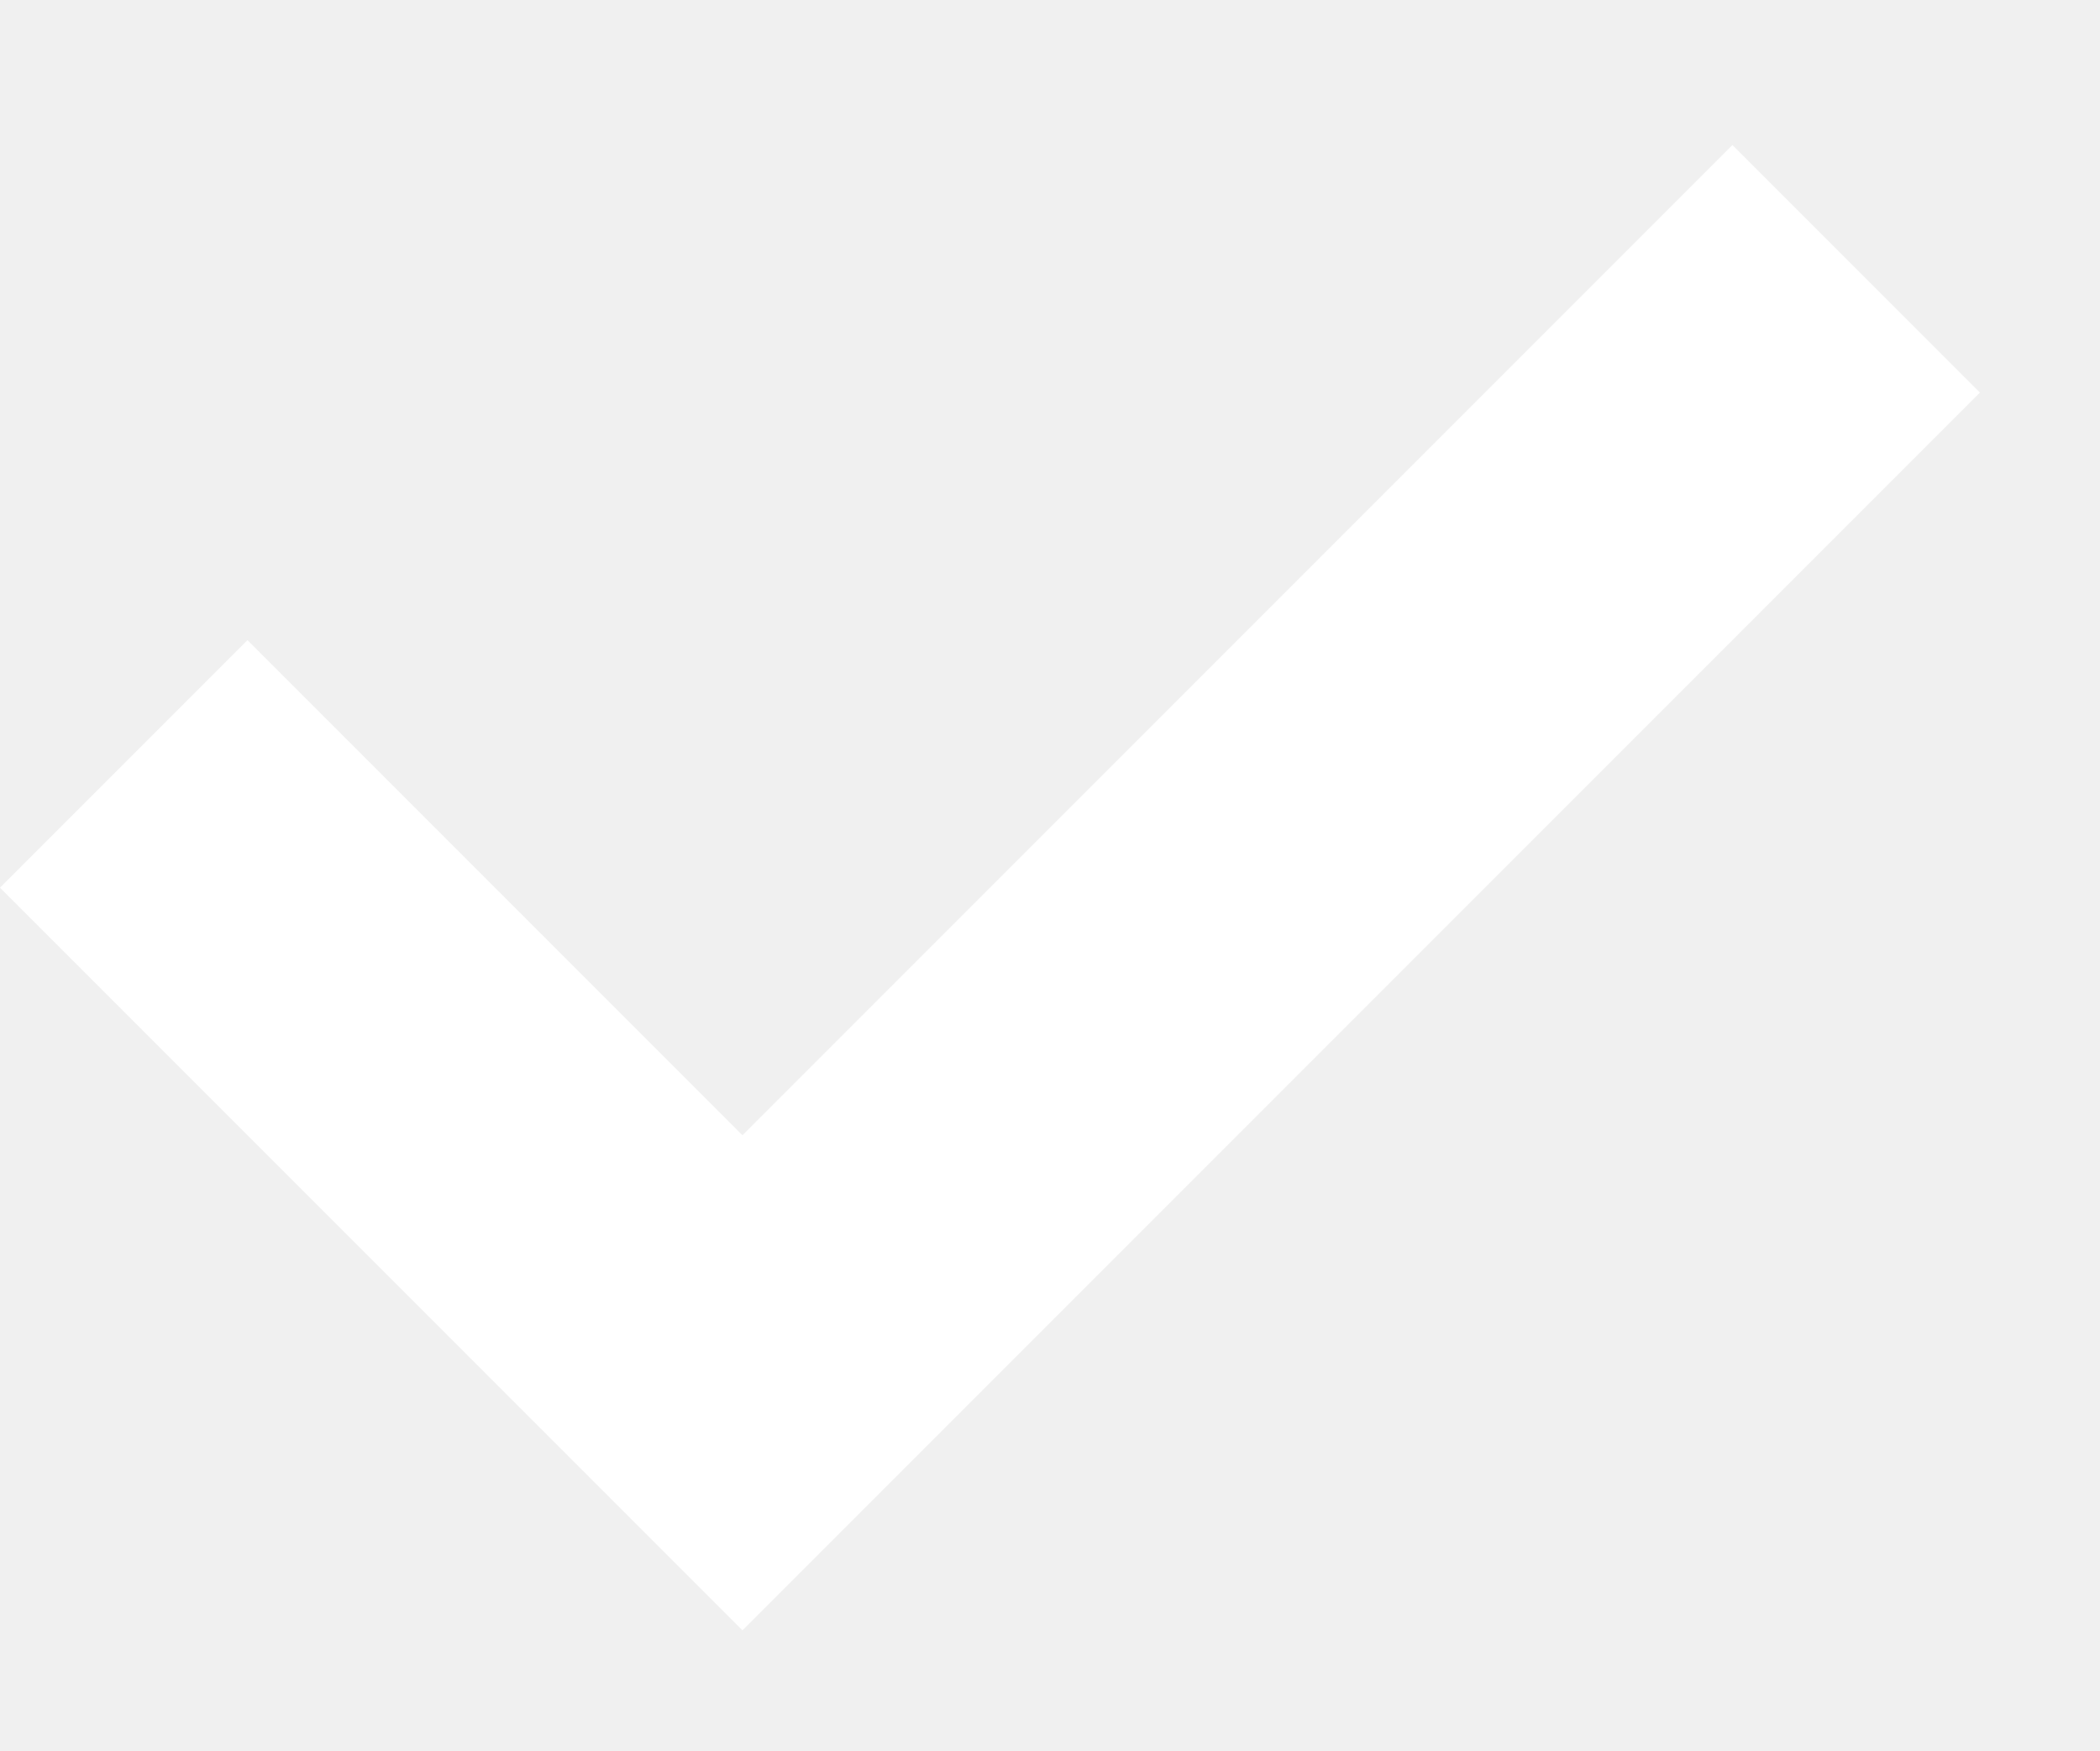
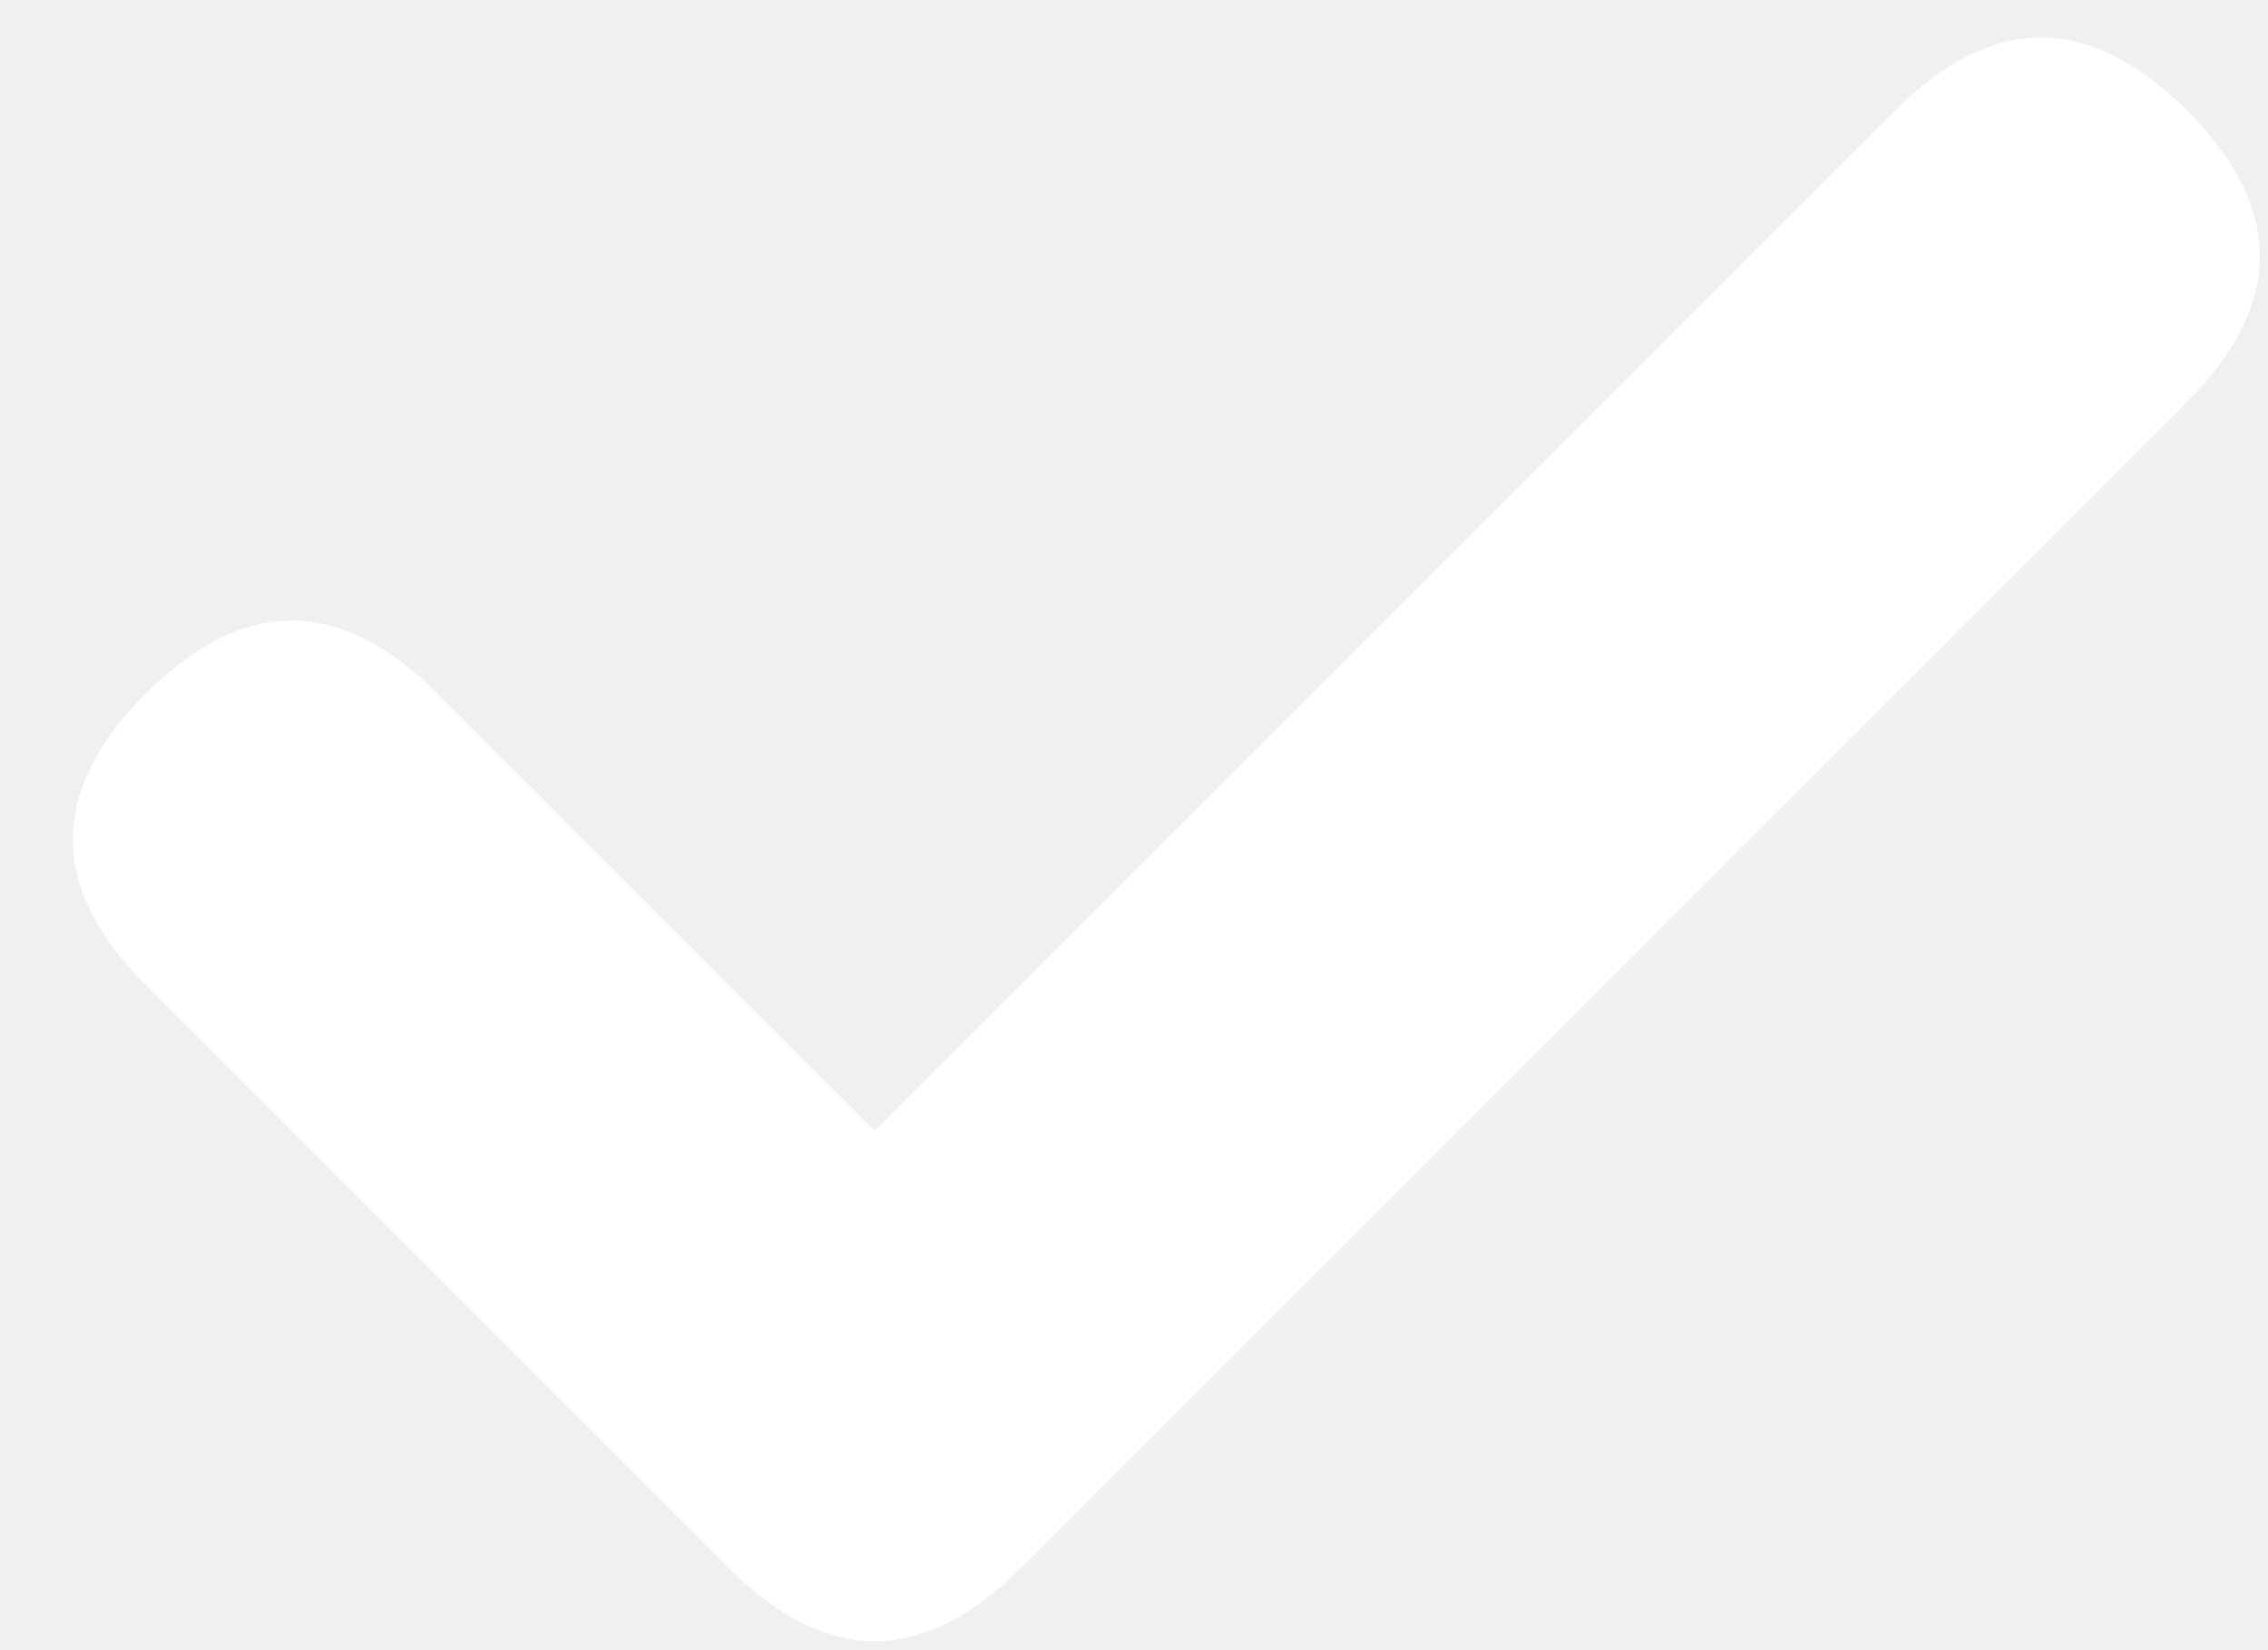
- <svg xmlns="http://www.w3.org/2000/svg" width="12px" height="10px" viewBox="0 0 12 10" version="1.1">
+ <svg xmlns="http://www.w3.org/2000/svg" width="11px" height="8px" viewBox="0 0 11 8" version="1.1">
  <defs />
  <g id="Symbols" stroke="none" stroke-width="1" fill="none" fill-rule="evenodd">
-     <g id="Tick" transform="translate(0, -2)" fill="#FFFFFF">
-       <path d="M8.657,0.657 L8.657,10.657 L2.657,10.657 C2.657,9.324 2.657,8.657 2.657,8.657 C2.657,8.657 3.99,8.657 6.657,8.657 L6.657,0.657 L8.657,0.657 Z" id="tick" transform="translate(5.656854, 5.656854) rotate(45) translate(-5.656854, -5.656854) " />
+     <g id="Tick" transform="translate(0, -3)" fill="#FFFFFF">
+       <path d="M8.657,1.657 L8.657,9.657 C8.657,10.324 8.324,10.657 7.657,10.657 C7.657,10.657 6.324,10.657 3.657,10.657 C2.99,10.657 2.657,10.324 2.657,9.657 C2.657,8.99 2.99,8.657 3.657,8.657 L6.657,8.657 L6.657,1.657 C6.657,0.99 6.99,0.657 7.657,0.657 C8.324,0.657 8.657,0.99 8.657,1.657 Z" id="tick" transform="translate(5.656854, 5.656854) rotate(45) translate(-5.656854, -5.656854) " />
    </g>
  </g>
</svg>
